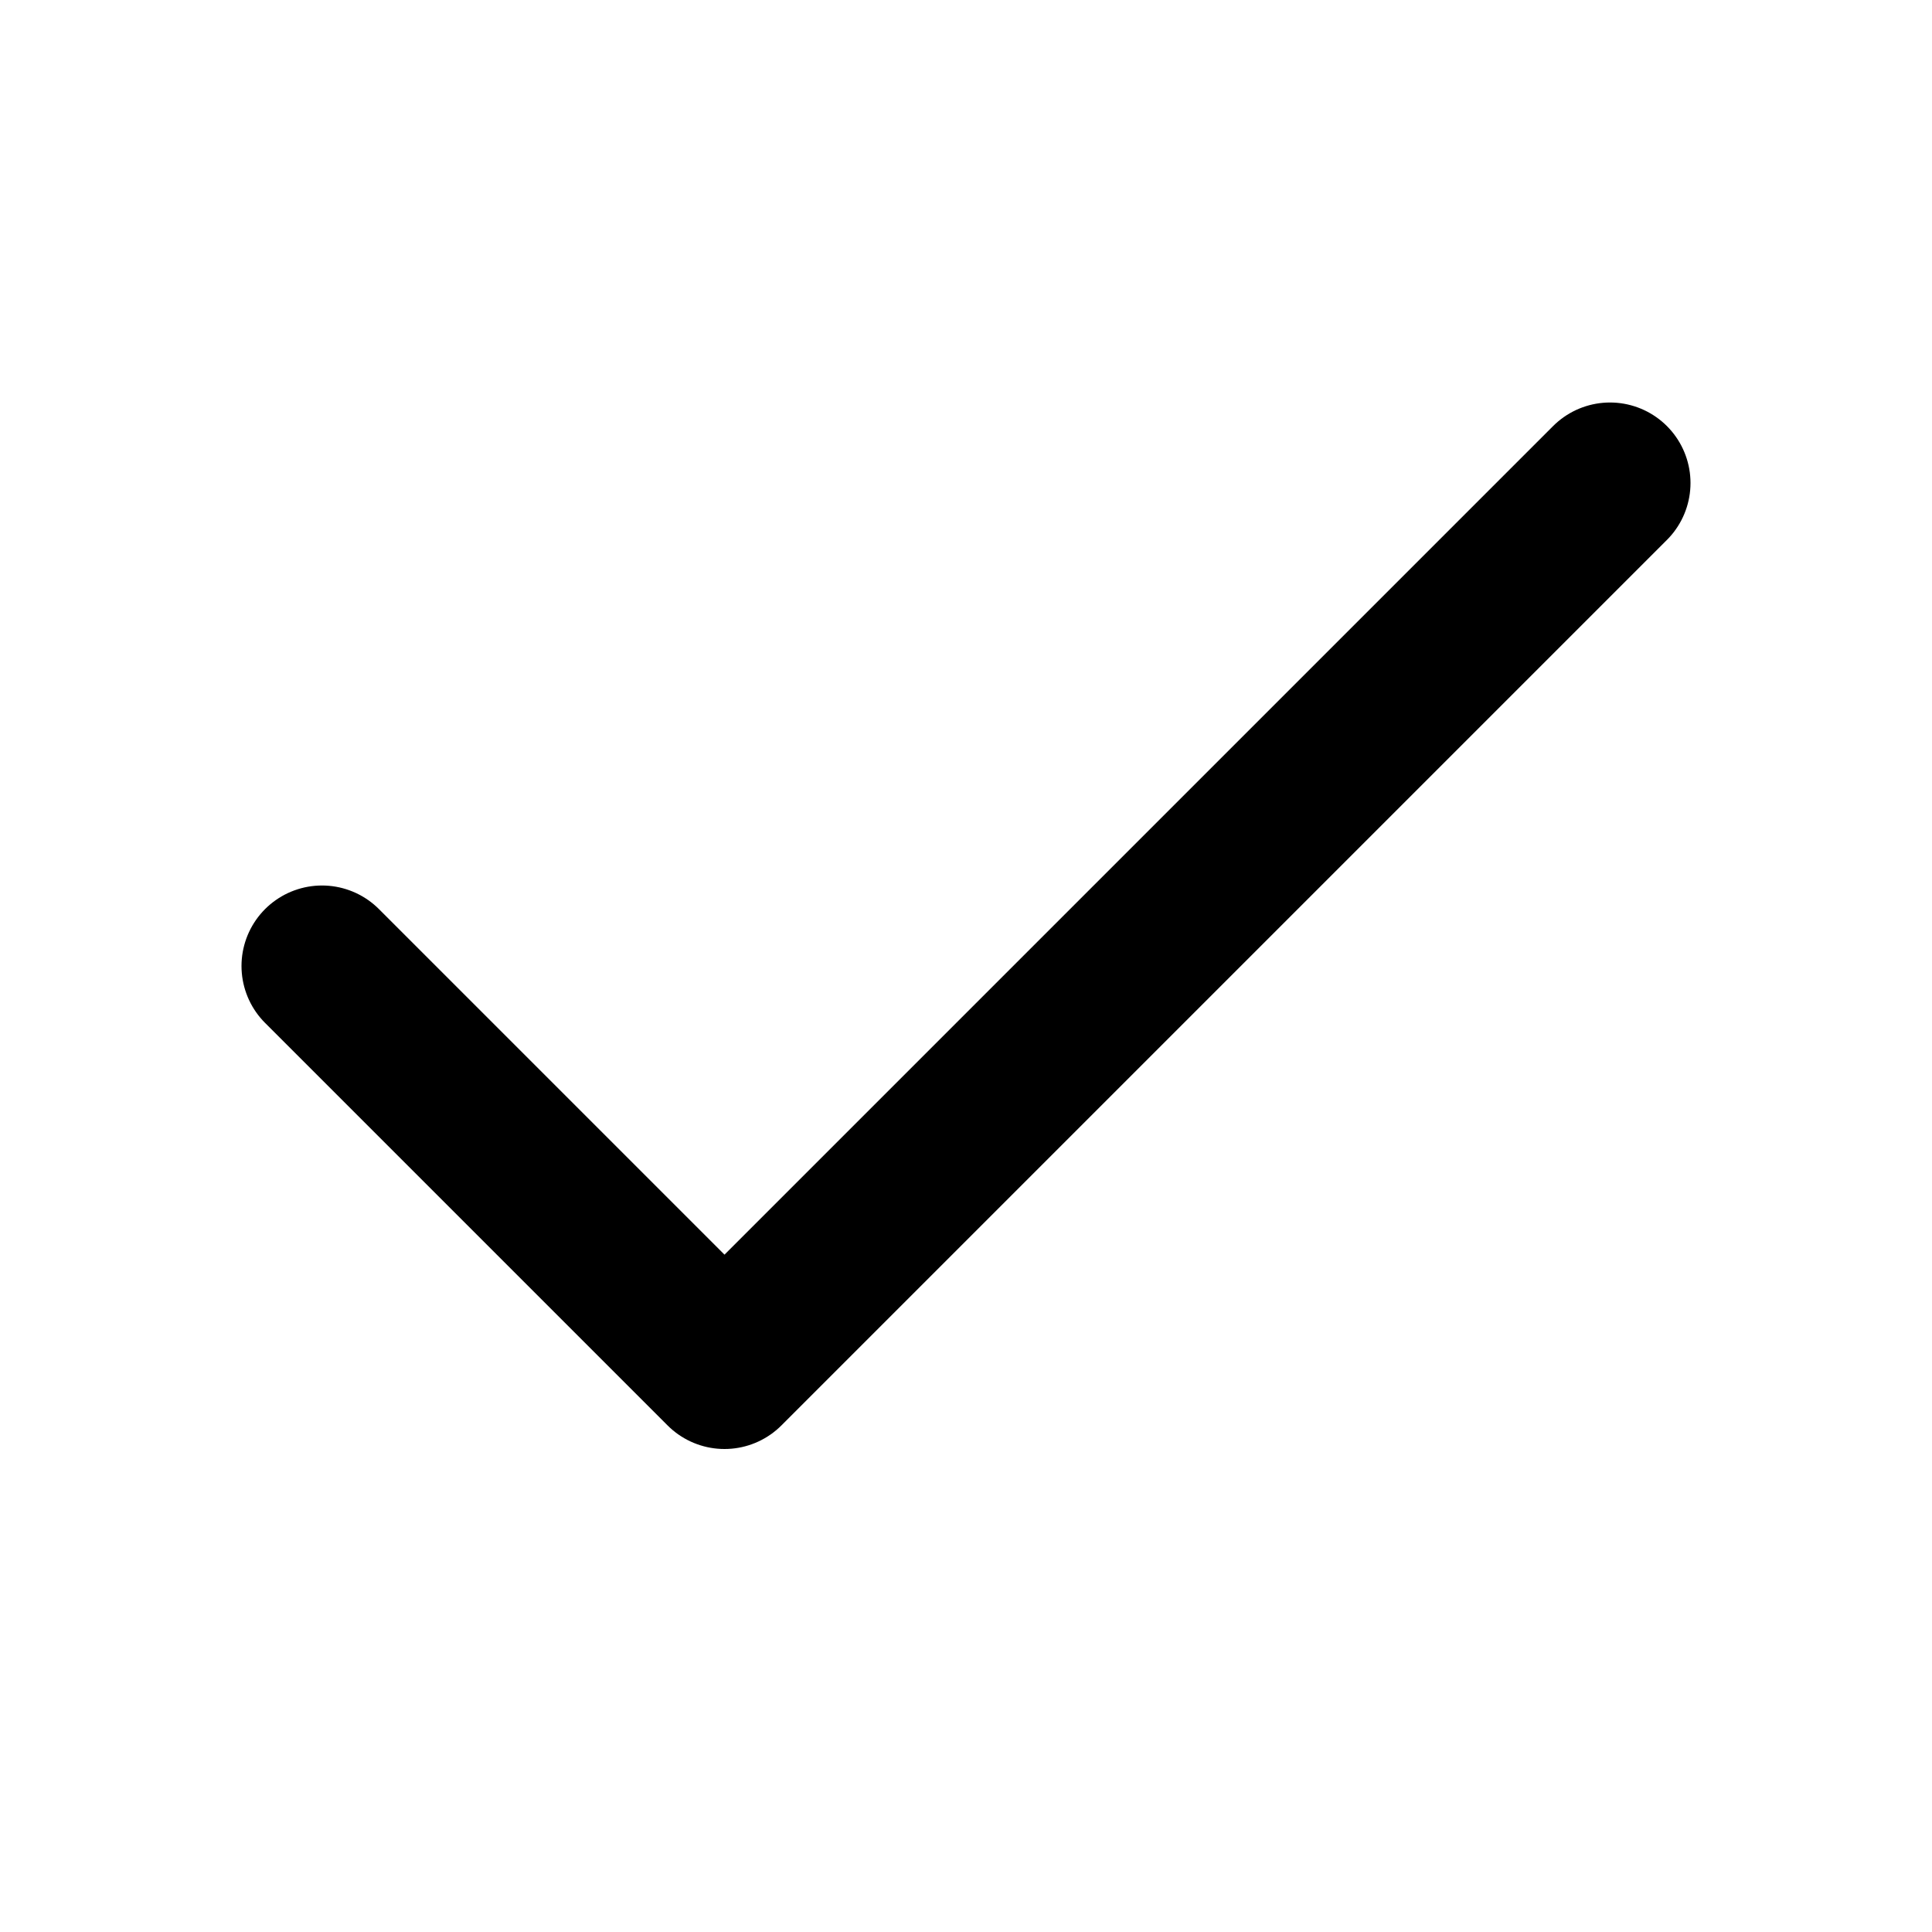
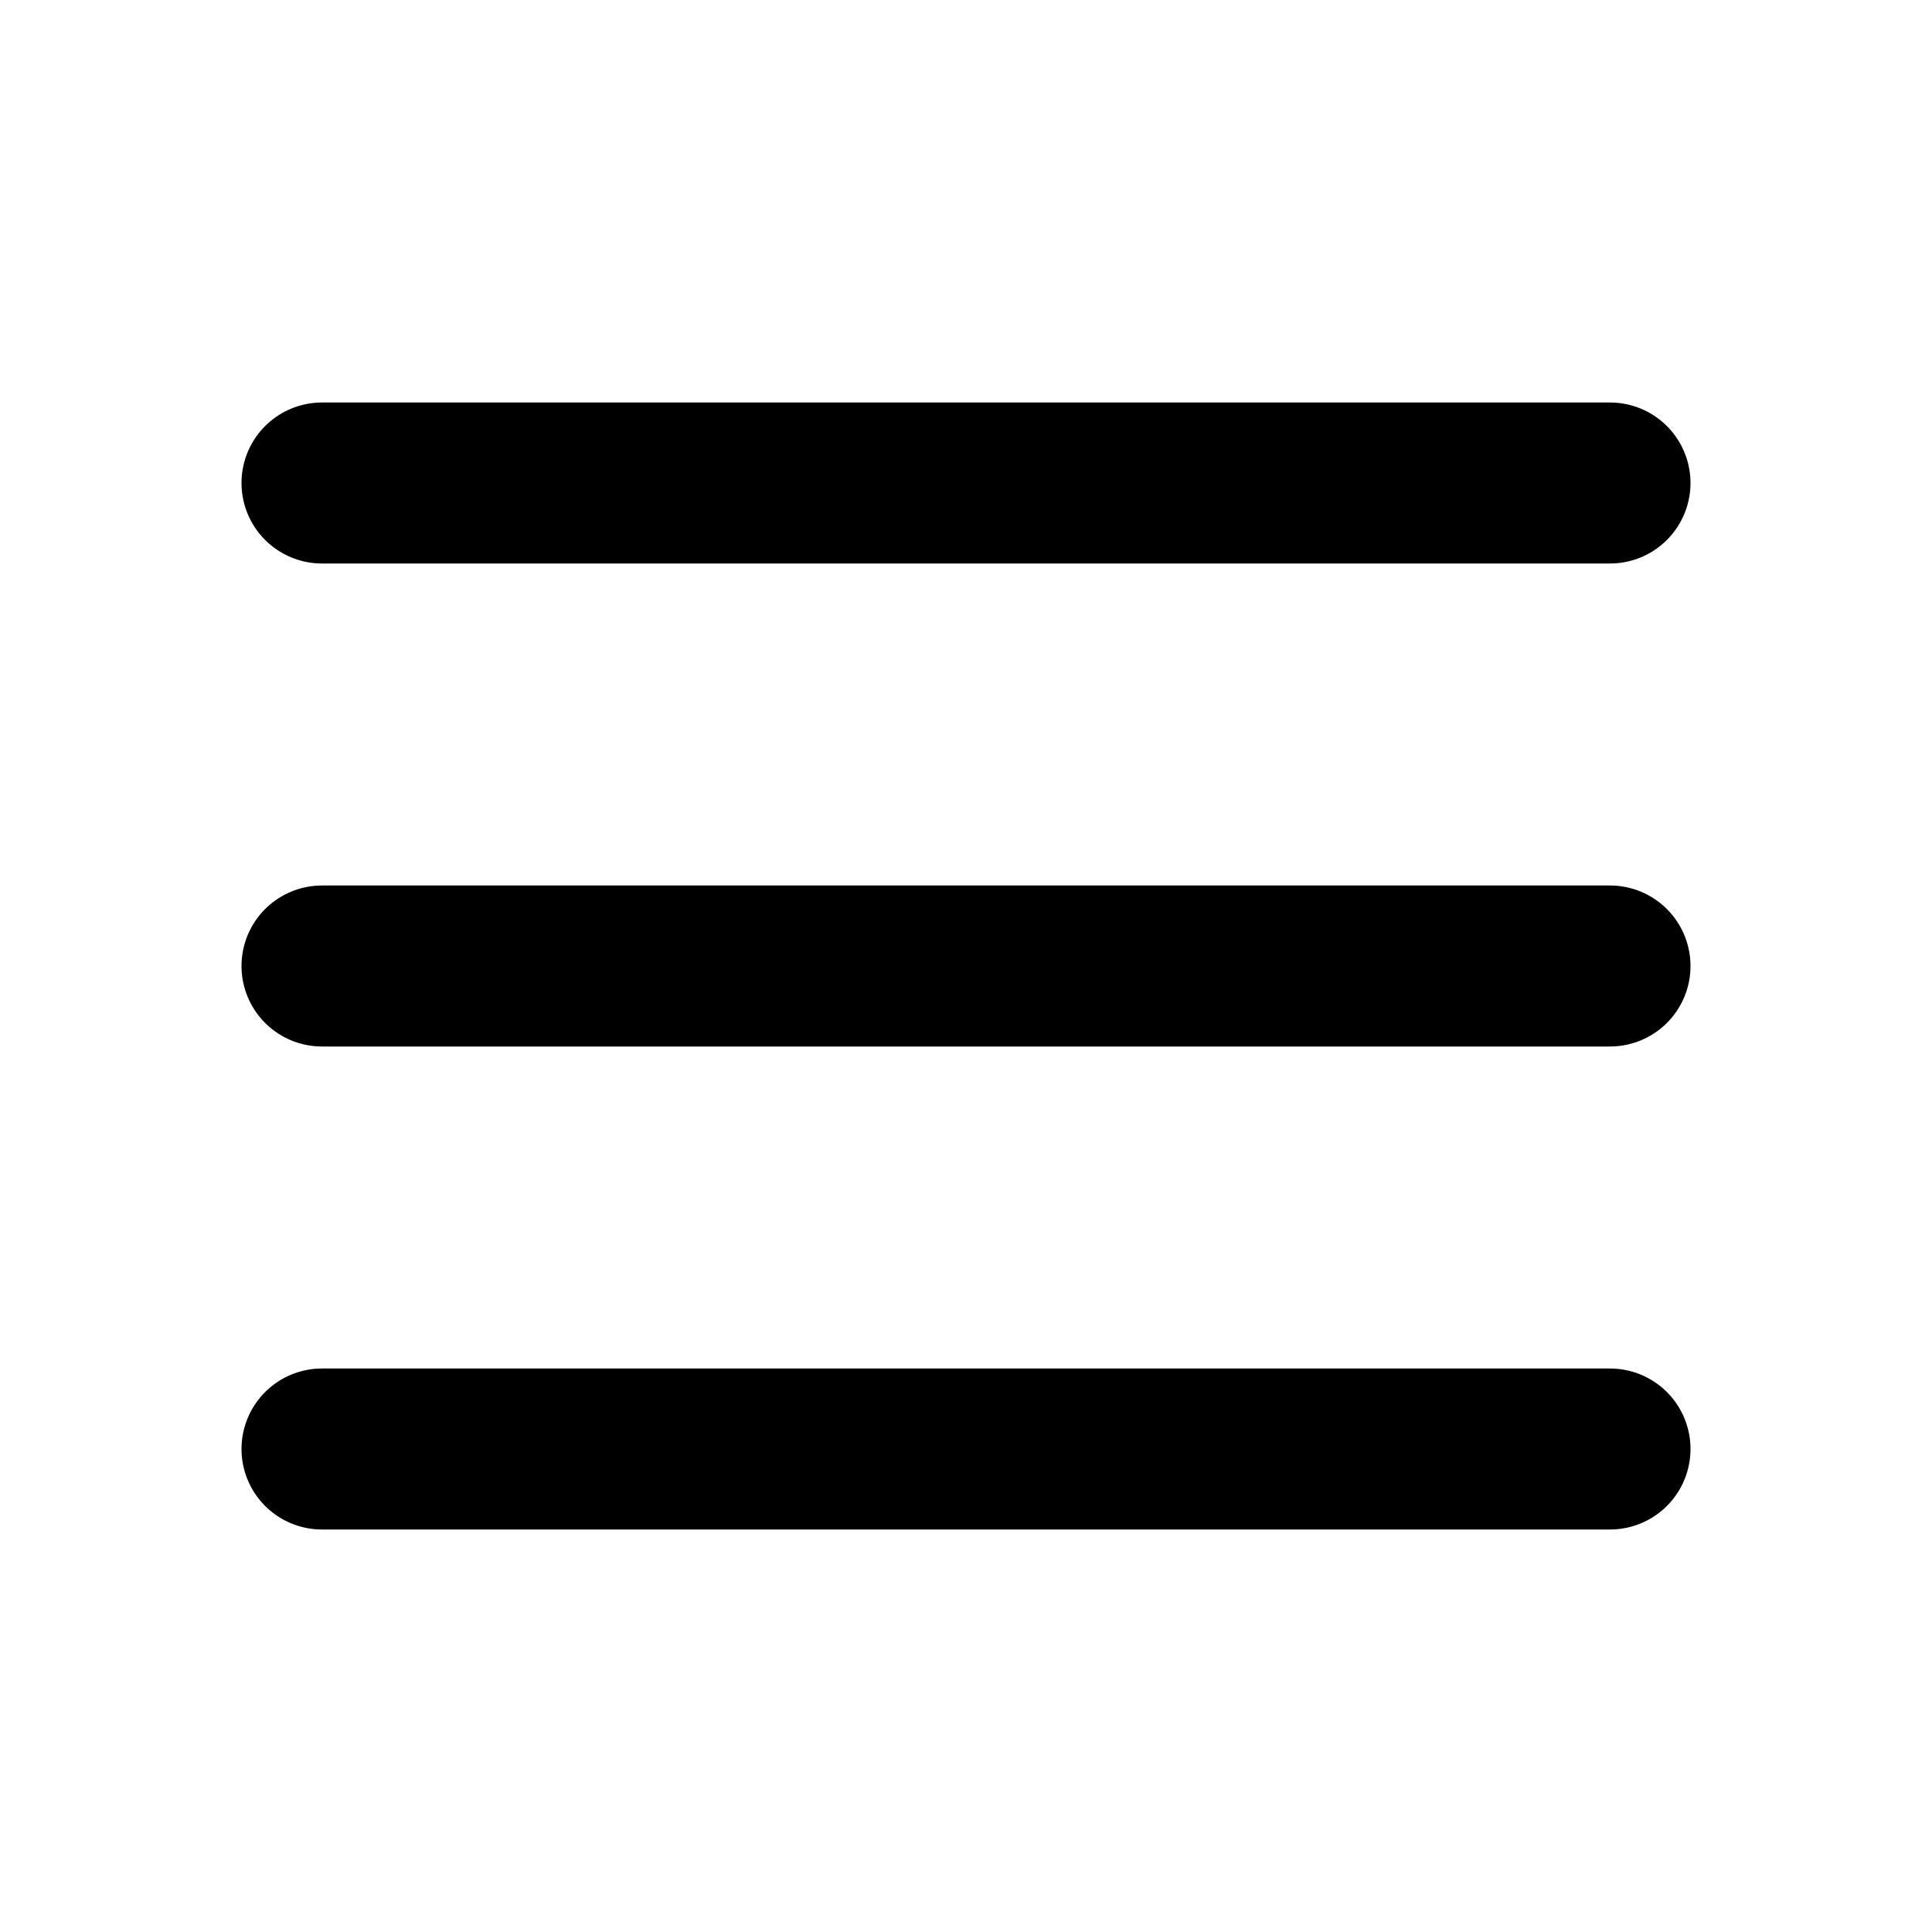
<svg xmlns="http://www.w3.org/2000/svg" width="24" height="24" viewBox="0 0 24 24" fill="none" stroke="currentColor" stroke-width="2" stroke-linecap="round" stroke-linejoin="round">
-   <path d="M20 6 9 17l-5-5" />
+   <line x1="4" x2="20" y1="12" y2="12" />
+   <line x1="4" x2="20" y1="6" y2="6" />
+   <line x1="4" x2="20" y1="18" y2="18" />
</svg>
